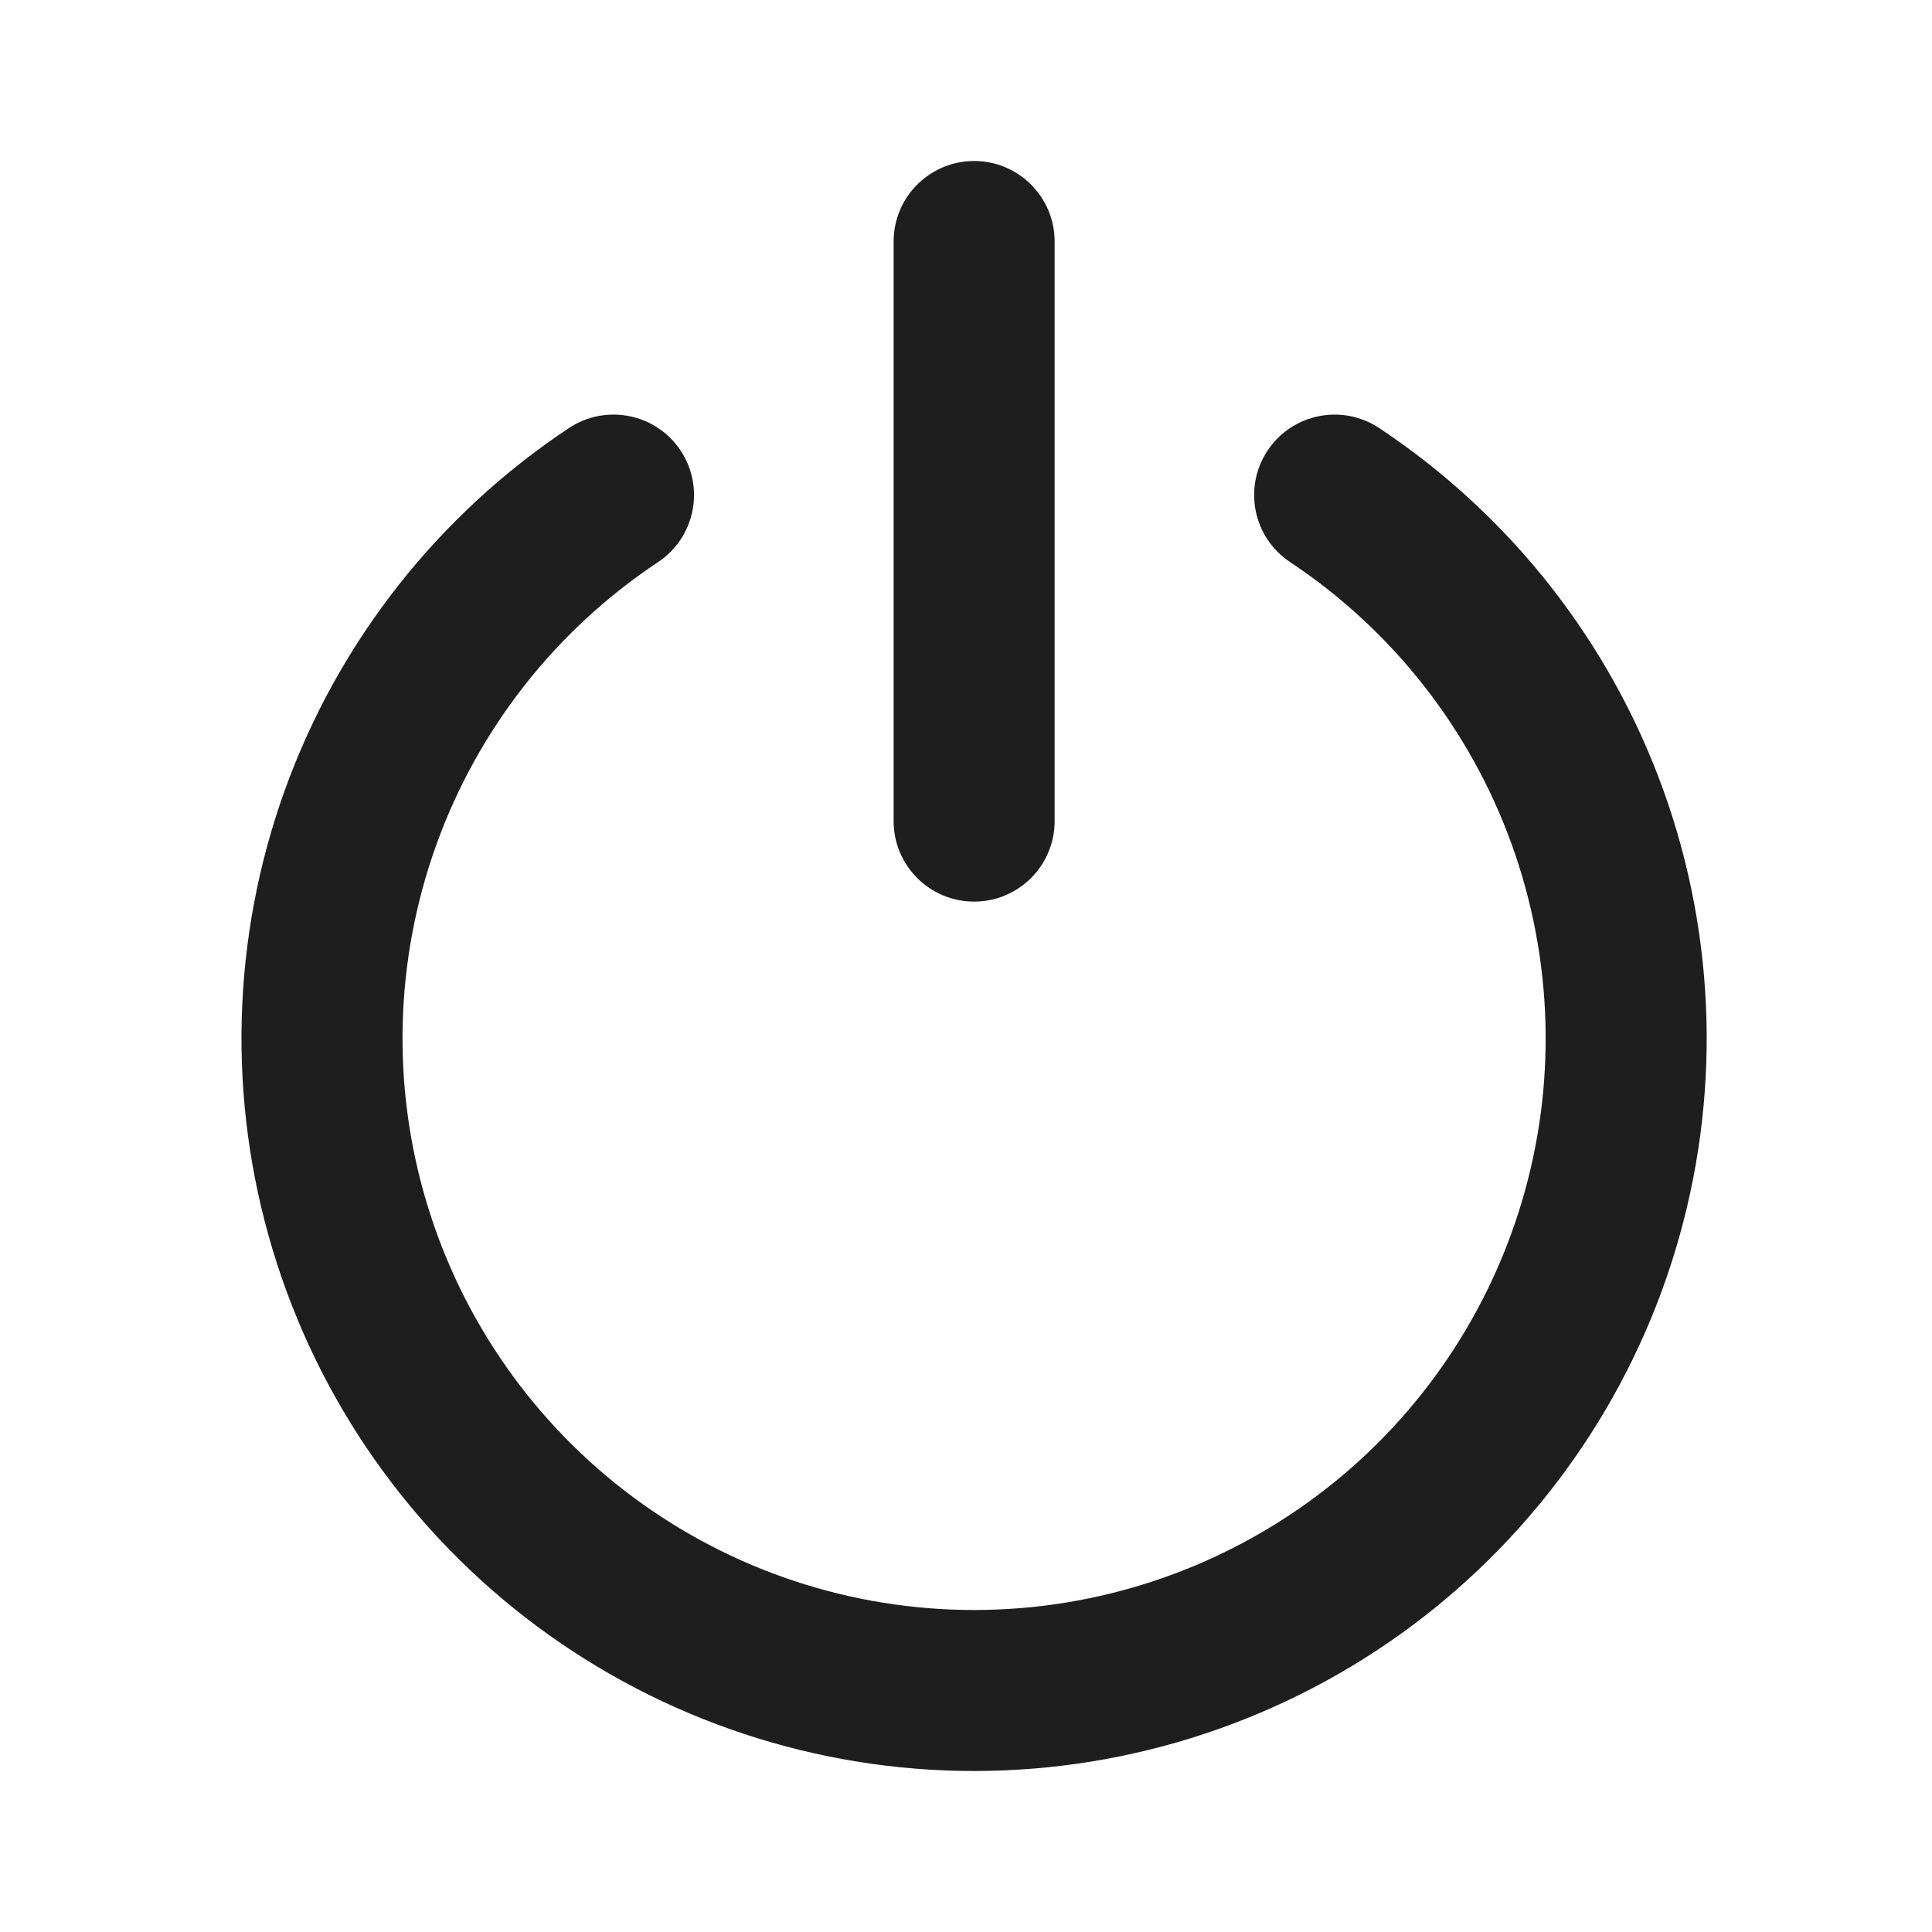
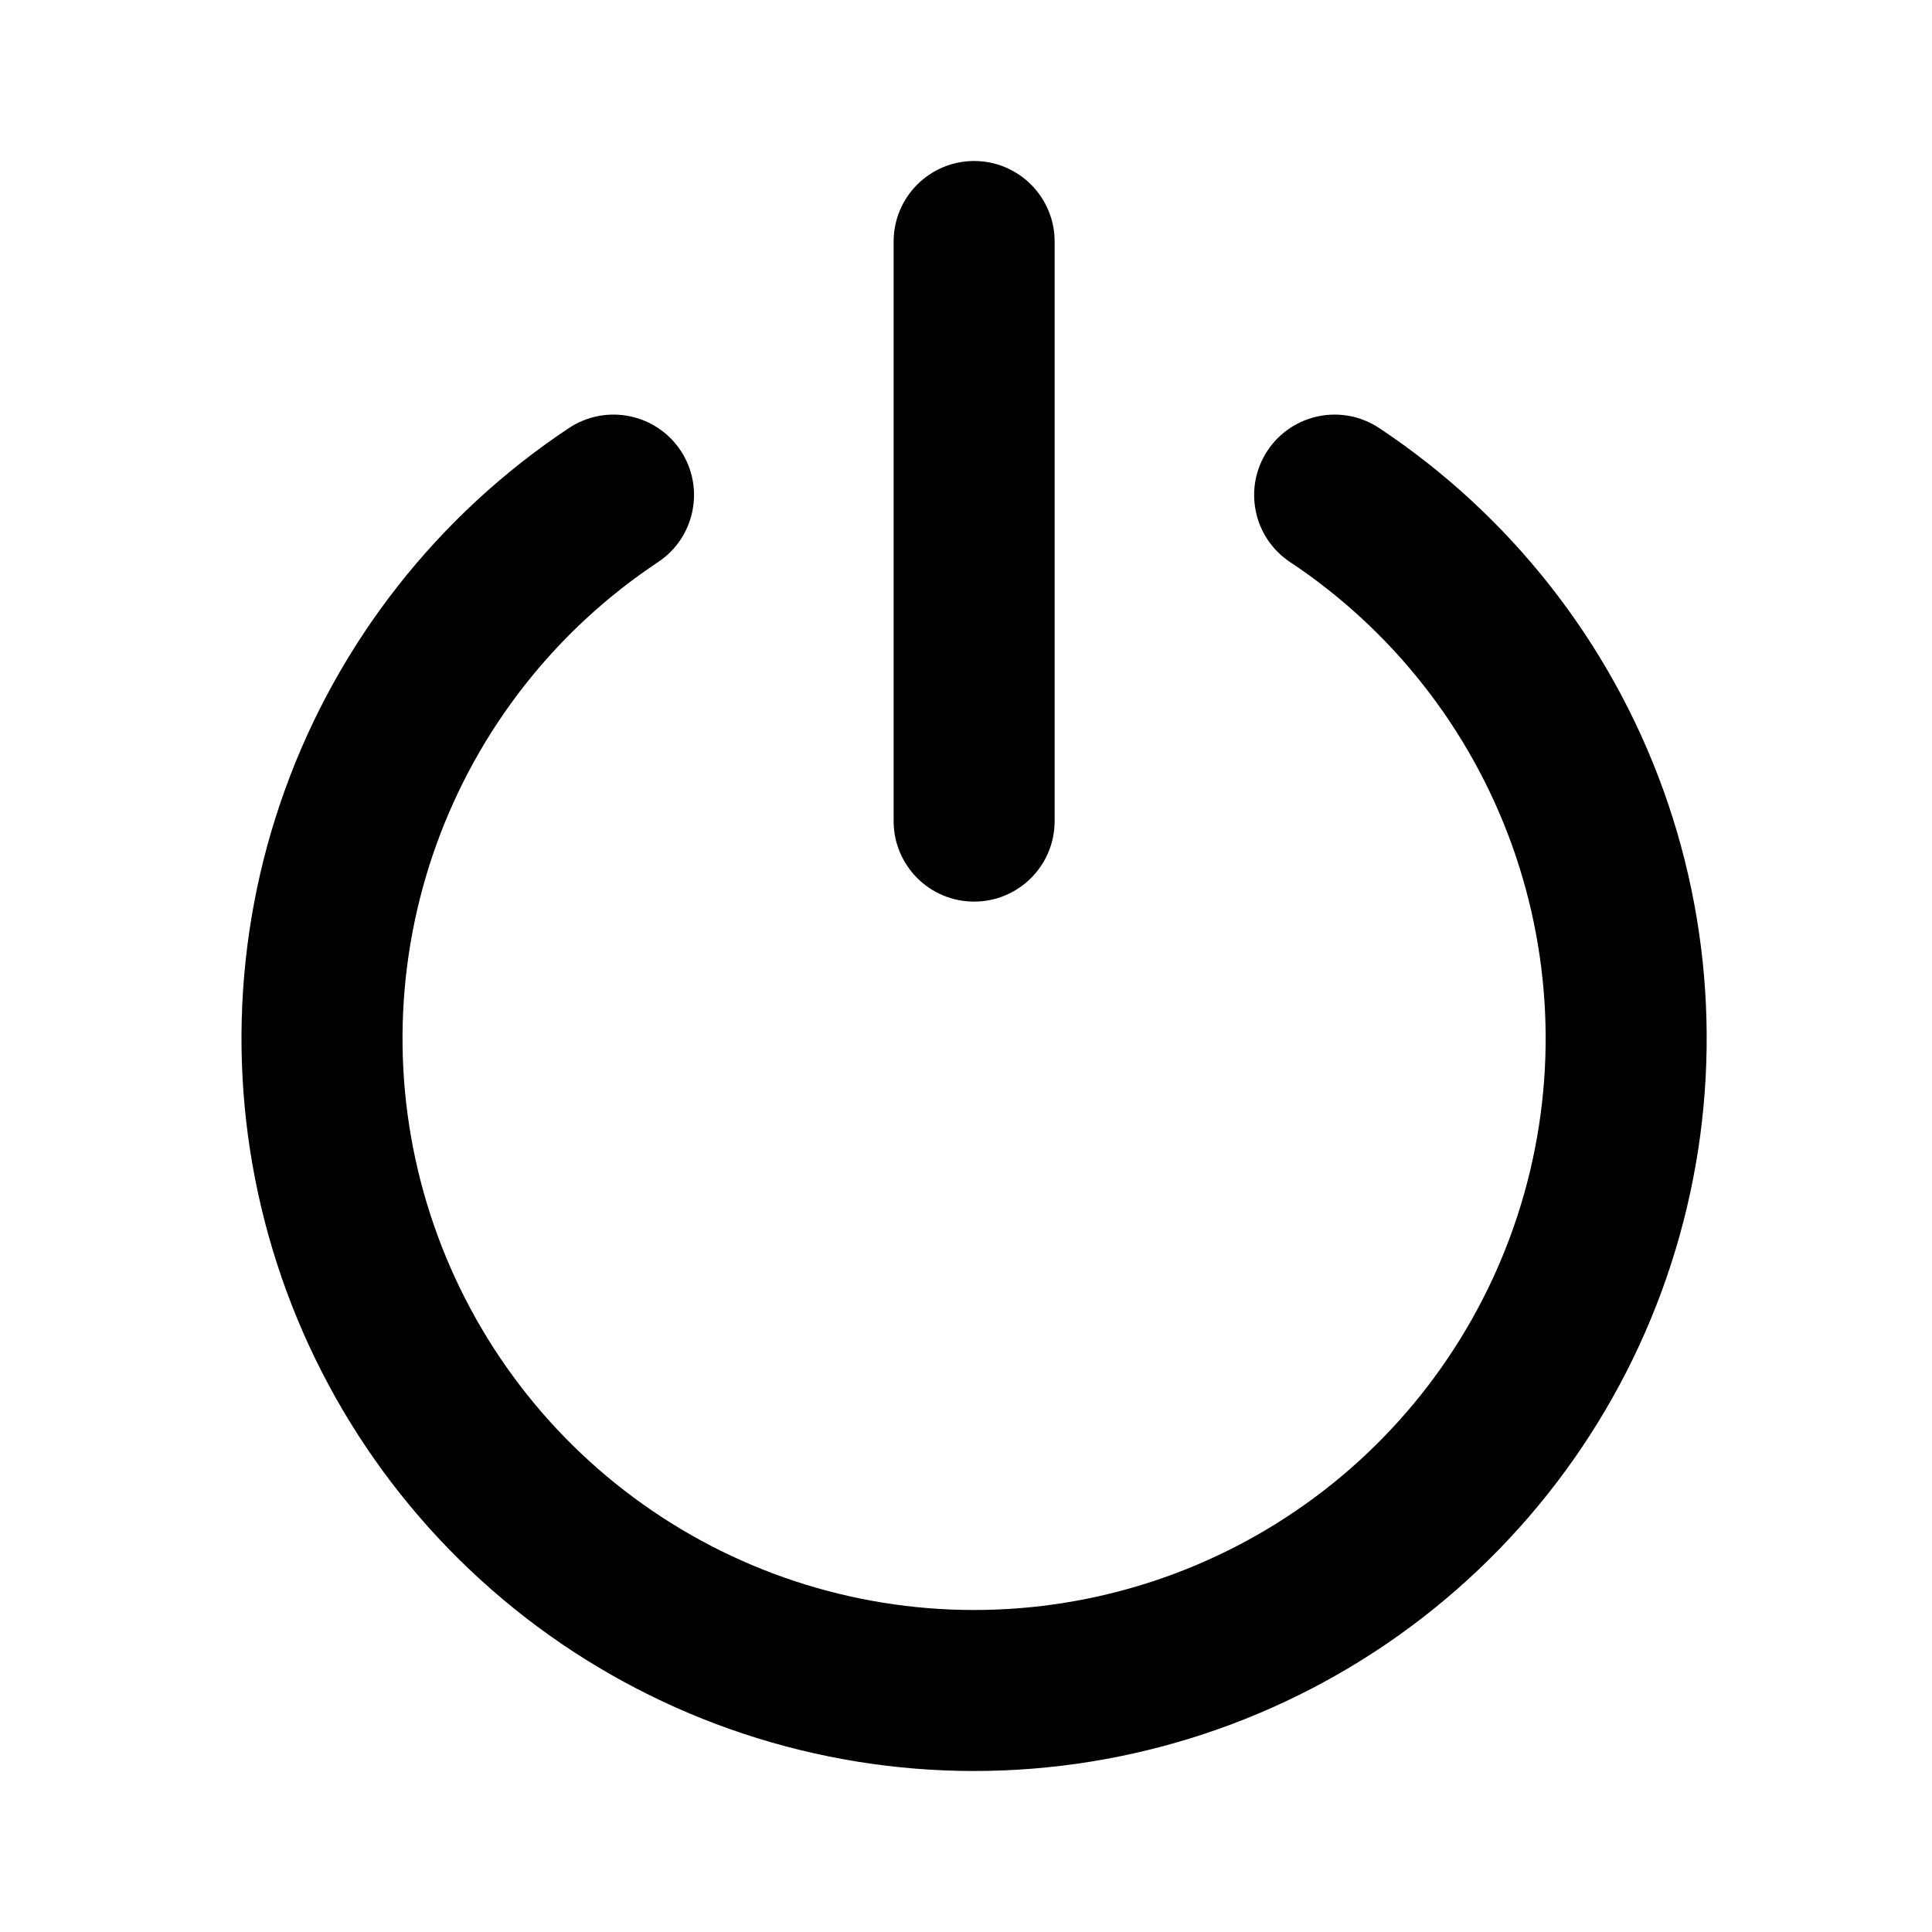
<svg xmlns="http://www.w3.org/2000/svg" width="24" height="24" viewBox="0 0 24 24" fill="none">
  <g id="Disconnect">
-     <path id="Vector (Stroke)" fill-rule="evenodd" clip-rule="evenodd" d="M12.101 2C12.653 2 13.101 2.448 13.101 3V10.2C13.101 10.753 12.653 11.2 12.101 11.2C11.549 11.2 11.101 10.753 11.101 10.2V3C11.101 2.448 11.549 2 12.101 2ZM8.455 5.597C8.76 6.057 8.634 6.678 8.174 6.983C6.903 7.827 5.938 9.057 5.421 10.492C4.904 11.927 4.862 13.49 5.303 14.95C5.743 16.41 6.642 17.69 7.866 18.599C9.091 19.509 10.575 20 12.1 20C13.626 20 15.11 19.509 16.335 18.599C17.559 17.69 18.458 16.41 18.898 14.95C19.339 13.49 19.297 11.927 18.78 10.492C18.263 9.057 17.297 7.827 16.027 6.983C15.566 6.678 15.441 6.057 15.746 5.597C16.052 5.137 16.672 5.012 17.132 5.317C18.761 6.398 19.999 7.974 20.662 9.813C21.325 11.652 21.378 13.656 20.813 15.528C20.249 17.399 19.096 19.039 17.527 20.205C15.958 21.37 14.055 22 12.1 22C10.146 22 8.243 21.37 6.674 20.205C5.104 19.039 3.952 17.399 3.388 15.528C2.823 13.656 2.876 11.652 3.539 9.813C4.202 7.974 5.44 6.398 7.068 5.317C7.529 5.012 8.149 5.137 8.455 5.597Z" fill="#1E1E1E" />
+     <path id="Vector (Stroke)" fill-rule="evenodd" clip-rule="evenodd" d="M12.101 2C12.653 2 13.101 2.448 13.101 3V10.2C13.101 10.753 12.653 11.2 12.101 11.2C11.549 11.2 11.101 10.753 11.101 10.2V3C11.101 2.448 11.549 2 12.101 2ZM8.455 5.597C8.76 6.057 8.634 6.678 8.174 6.983C6.903 7.827 5.938 9.057 5.421 10.492C4.904 11.927 4.862 13.49 5.303 14.95C5.743 16.41 6.642 17.69 7.866 18.599C9.091 19.509 10.575 20 12.1 20C13.626 20 15.11 19.509 16.335 18.599C17.559 17.69 18.458 16.41 18.898 14.95C19.339 13.49 19.297 11.927 18.78 10.492C18.263 9.057 17.297 7.827 16.027 6.983C15.566 6.678 15.441 6.057 15.746 5.597C16.052 5.137 16.672 5.012 17.132 5.317C18.761 6.398 19.999 7.974 20.662 9.813C21.325 11.652 21.378 13.656 20.813 15.528C20.249 17.399 19.096 19.039 17.527 20.205C15.958 21.37 14.055 22 12.1 22C10.146 22 8.243 21.37 6.674 20.205C5.104 19.039 3.952 17.399 3.388 15.528C2.823 13.656 2.876 11.652 3.539 9.813C4.202 7.974 5.44 6.398 7.068 5.317C7.529 5.012 8.149 5.137 8.455 5.597Z" fill="currentColor" />
  </g>
</svg>
